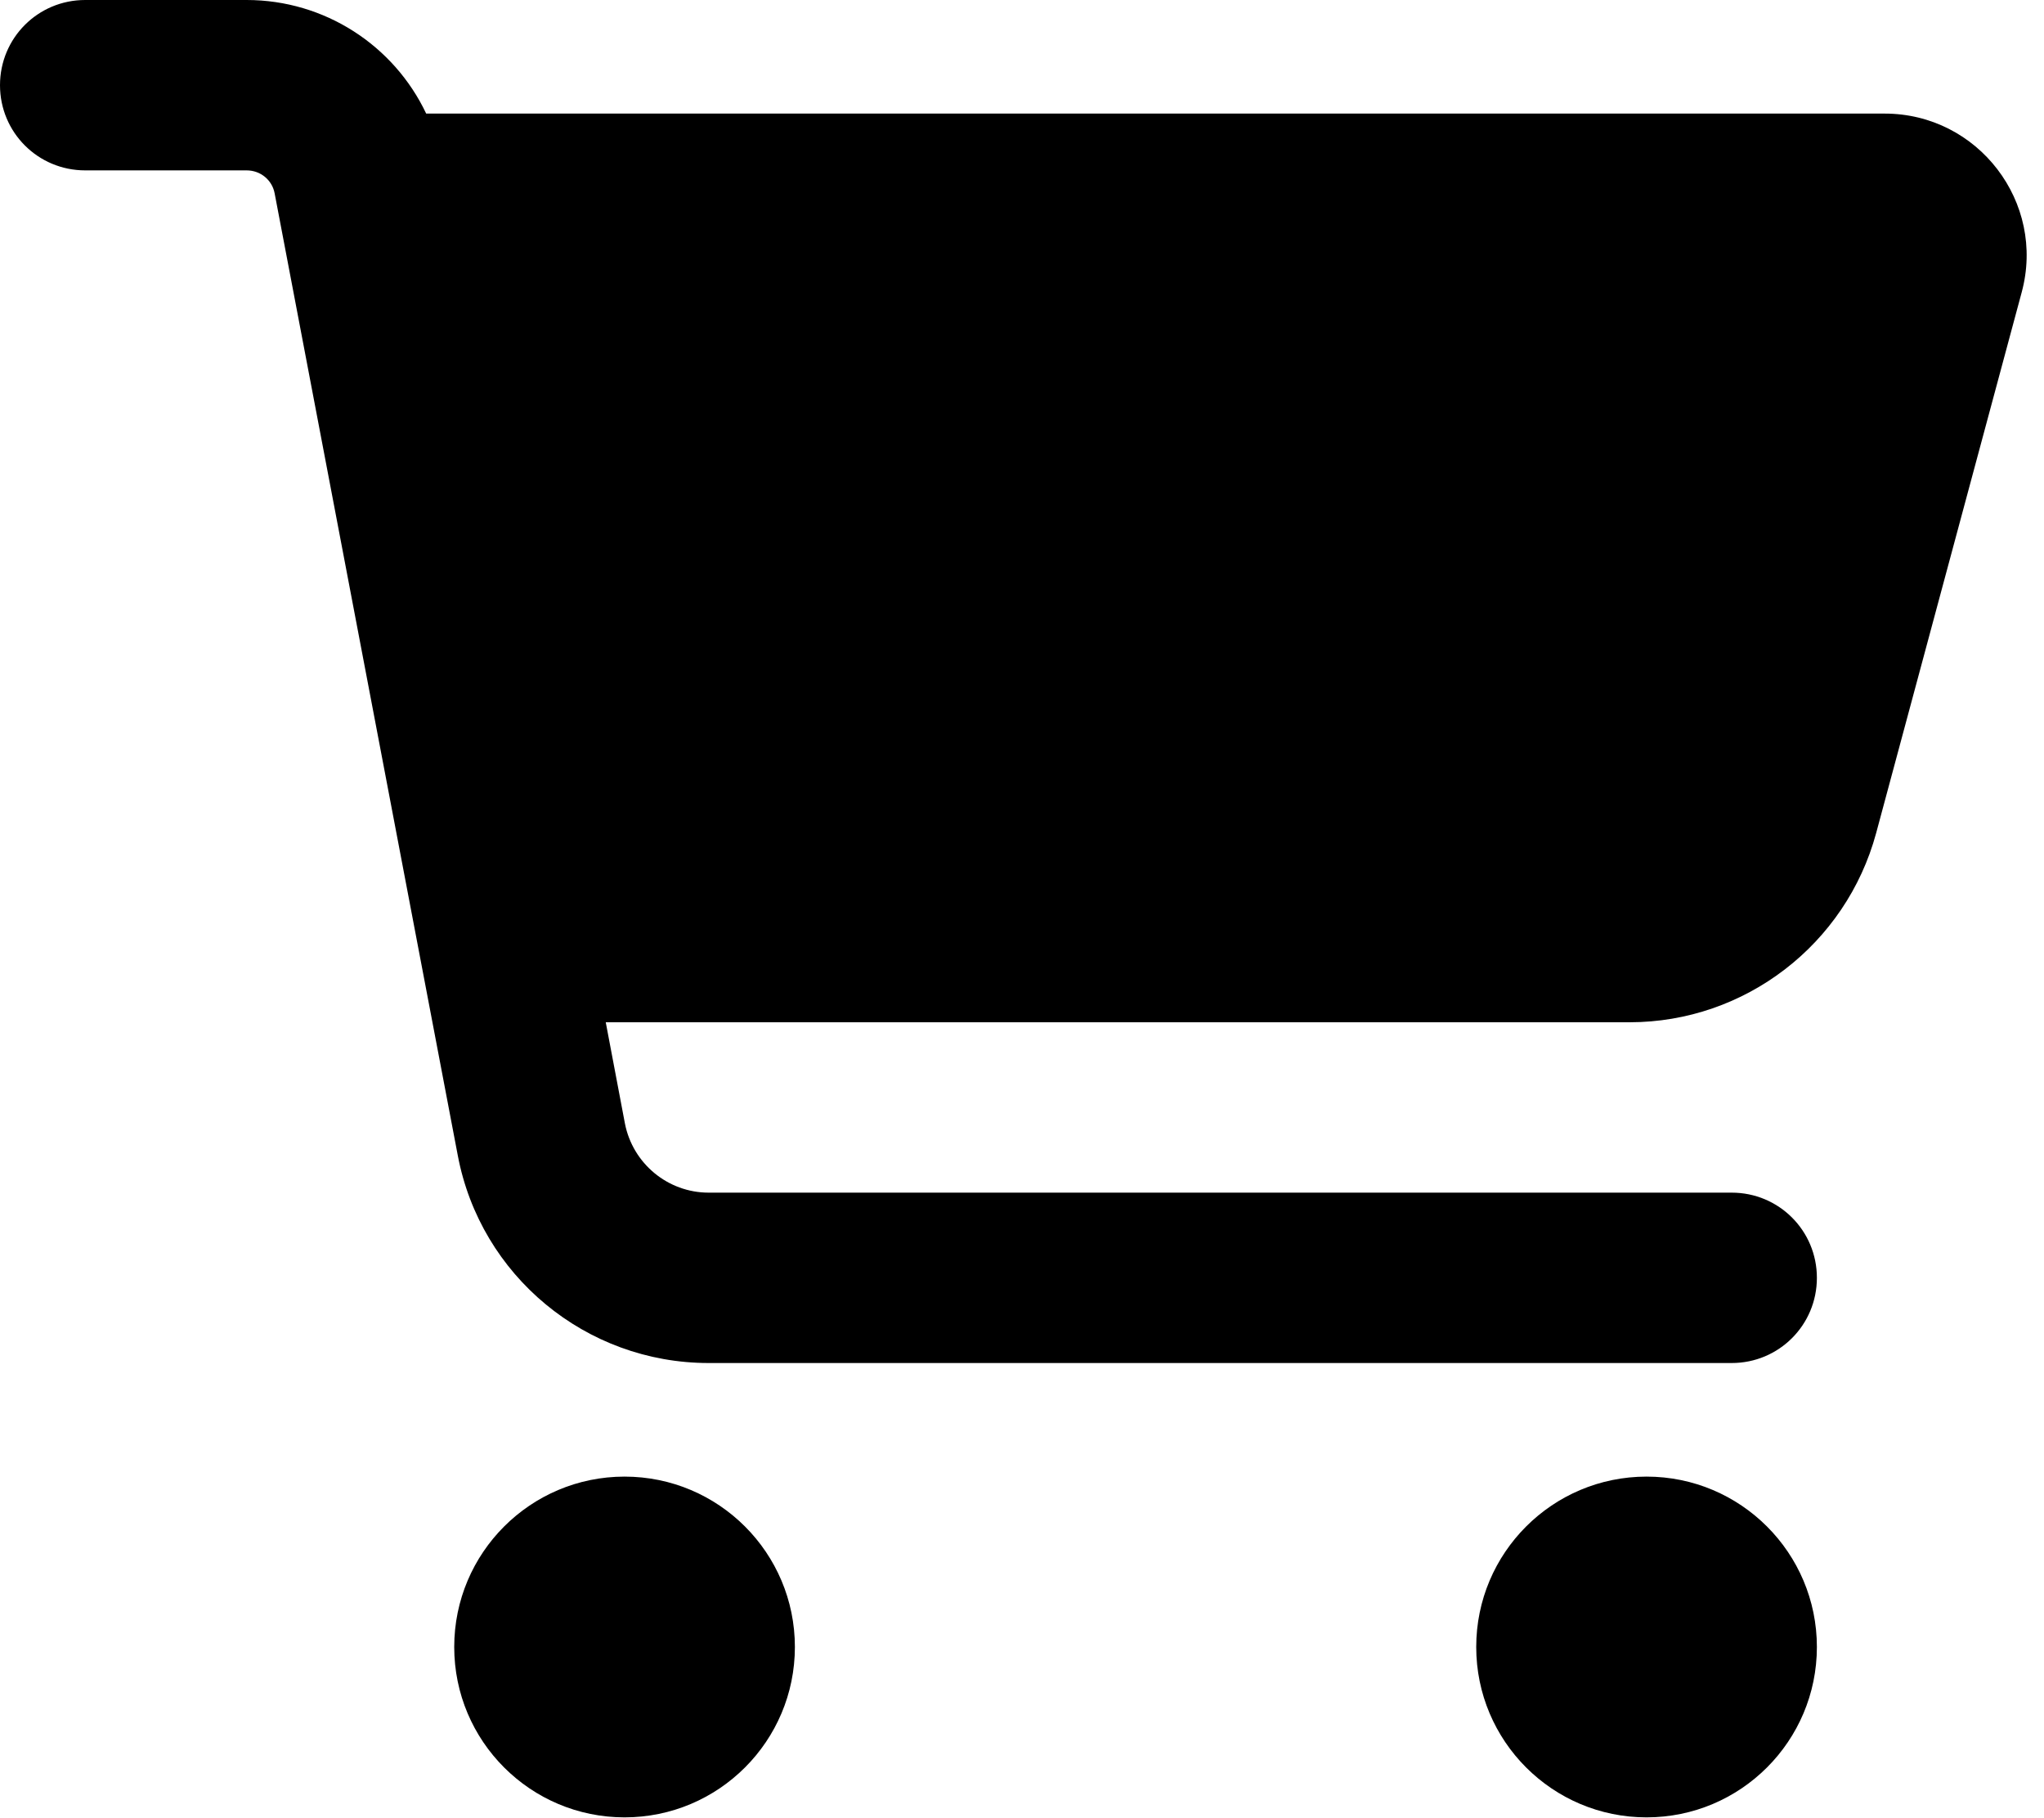
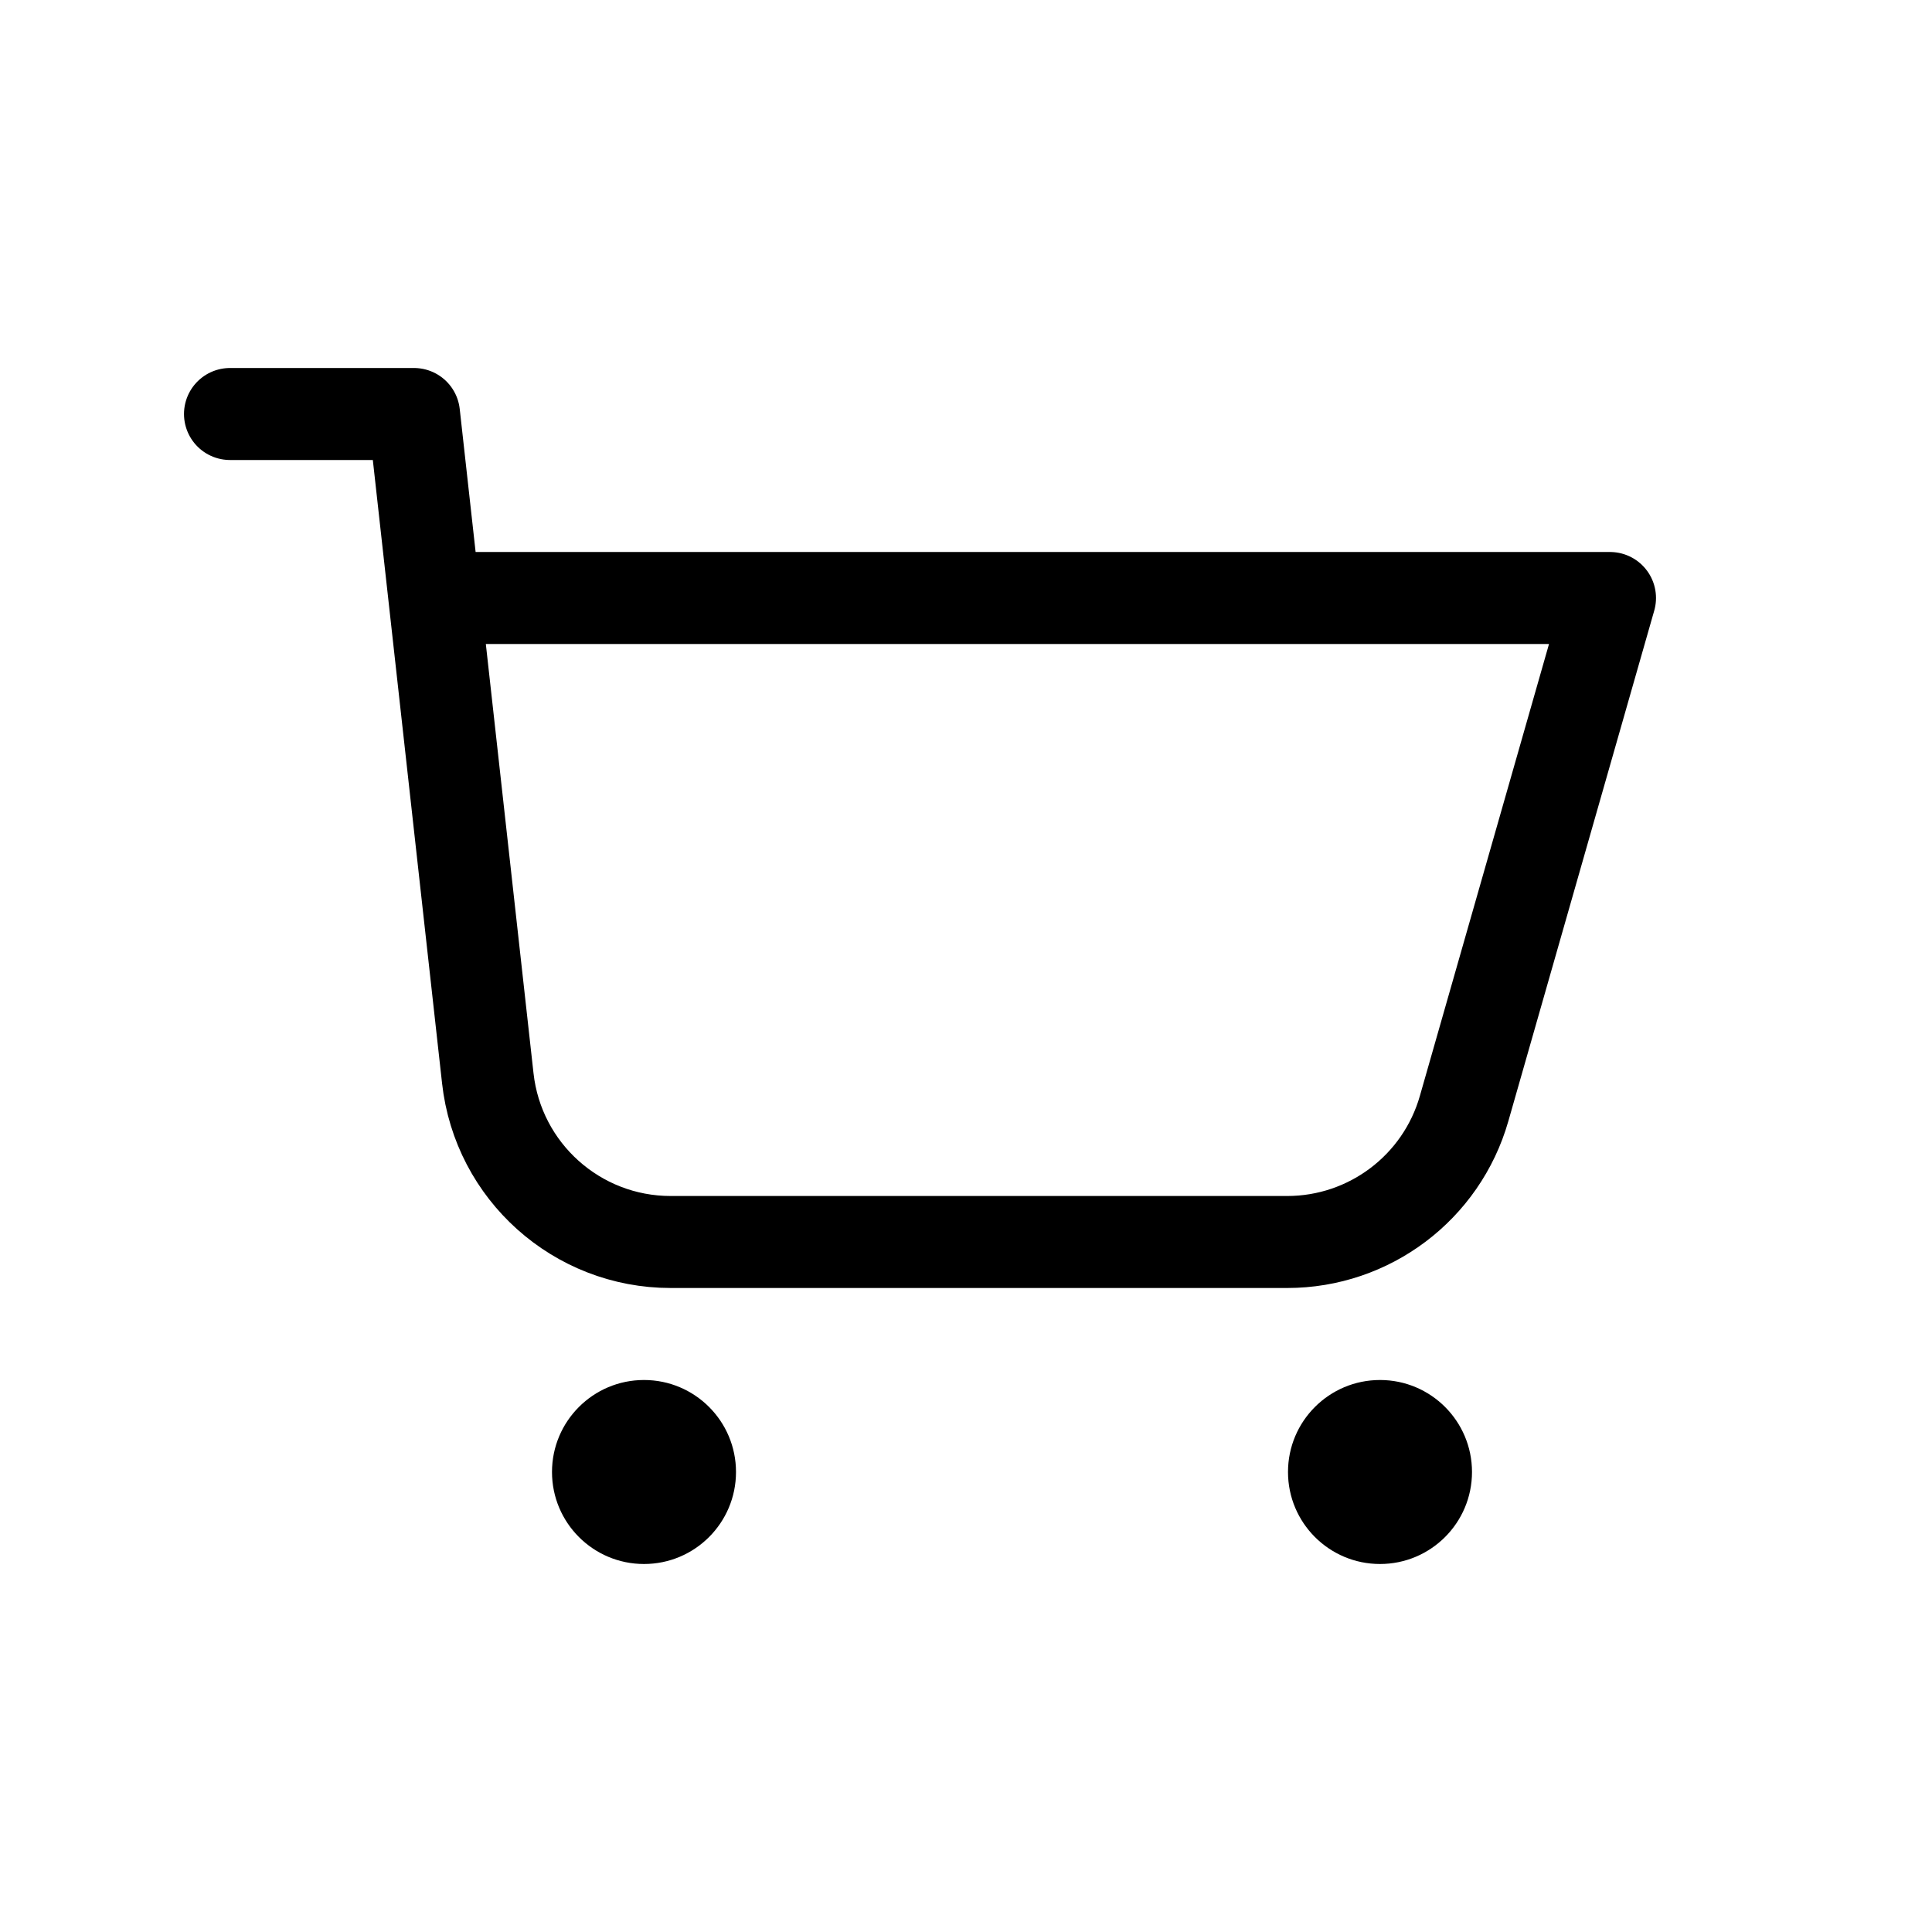
- <svg xmlns="http://www.w3.org/2000/svg" viewBox="0 0 576 512">
-   <path d="M0 24C0 10.7 10.7 0 24 0H69.5c22 0 41.5 12.8 50.6 32h411c26.3 0 45.5 25 38.6 50.4l-41 152.3c-8.5 31.4-37 53.3-69.5 53.3H170.7l5.4 28.5c2.2 11.3 12.1 19.5 23.6 19.5H488c13.3 0 24 10.7 24 24s-10.7 24-24 24H199.7c-34.6 0-64.3-24.6-70.7-58.5L77.4 54.5c-.7-3.8-4-6.5-7.9-6.5H24C10.7 48 0 37.3 0 24zM128 464a48 48 0 1 1 96 0 48 48 0 1 1 -96 0zm336-48a48 48 0 1 1 0 96 48 48 0 1 1 0-96z" />
+ <svg xmlns="http://www.w3.org/2000/svg" width="1em" height="1em" viewBox="0 0 21 21">
+   <g fill="none" fill-rule="evenodd">
+     <path stroke="currentColor" stroke-linecap="round" stroke-linejoin="round" d="M5 6.5h12.5l-1.586 5.55a2 2 0 0 1-1.923 1.45h-6.7a2 2 0 0 1-1.989-1.78L4.5 4.5h-2" />
+     <g fill="currentColor" transform="translate(2 4)">
+       <circle cx="5" cy="12" r="1" />
+       <circle cx="13" cy="12" r="1" />
+     </g>
+   </g>
</svg>
